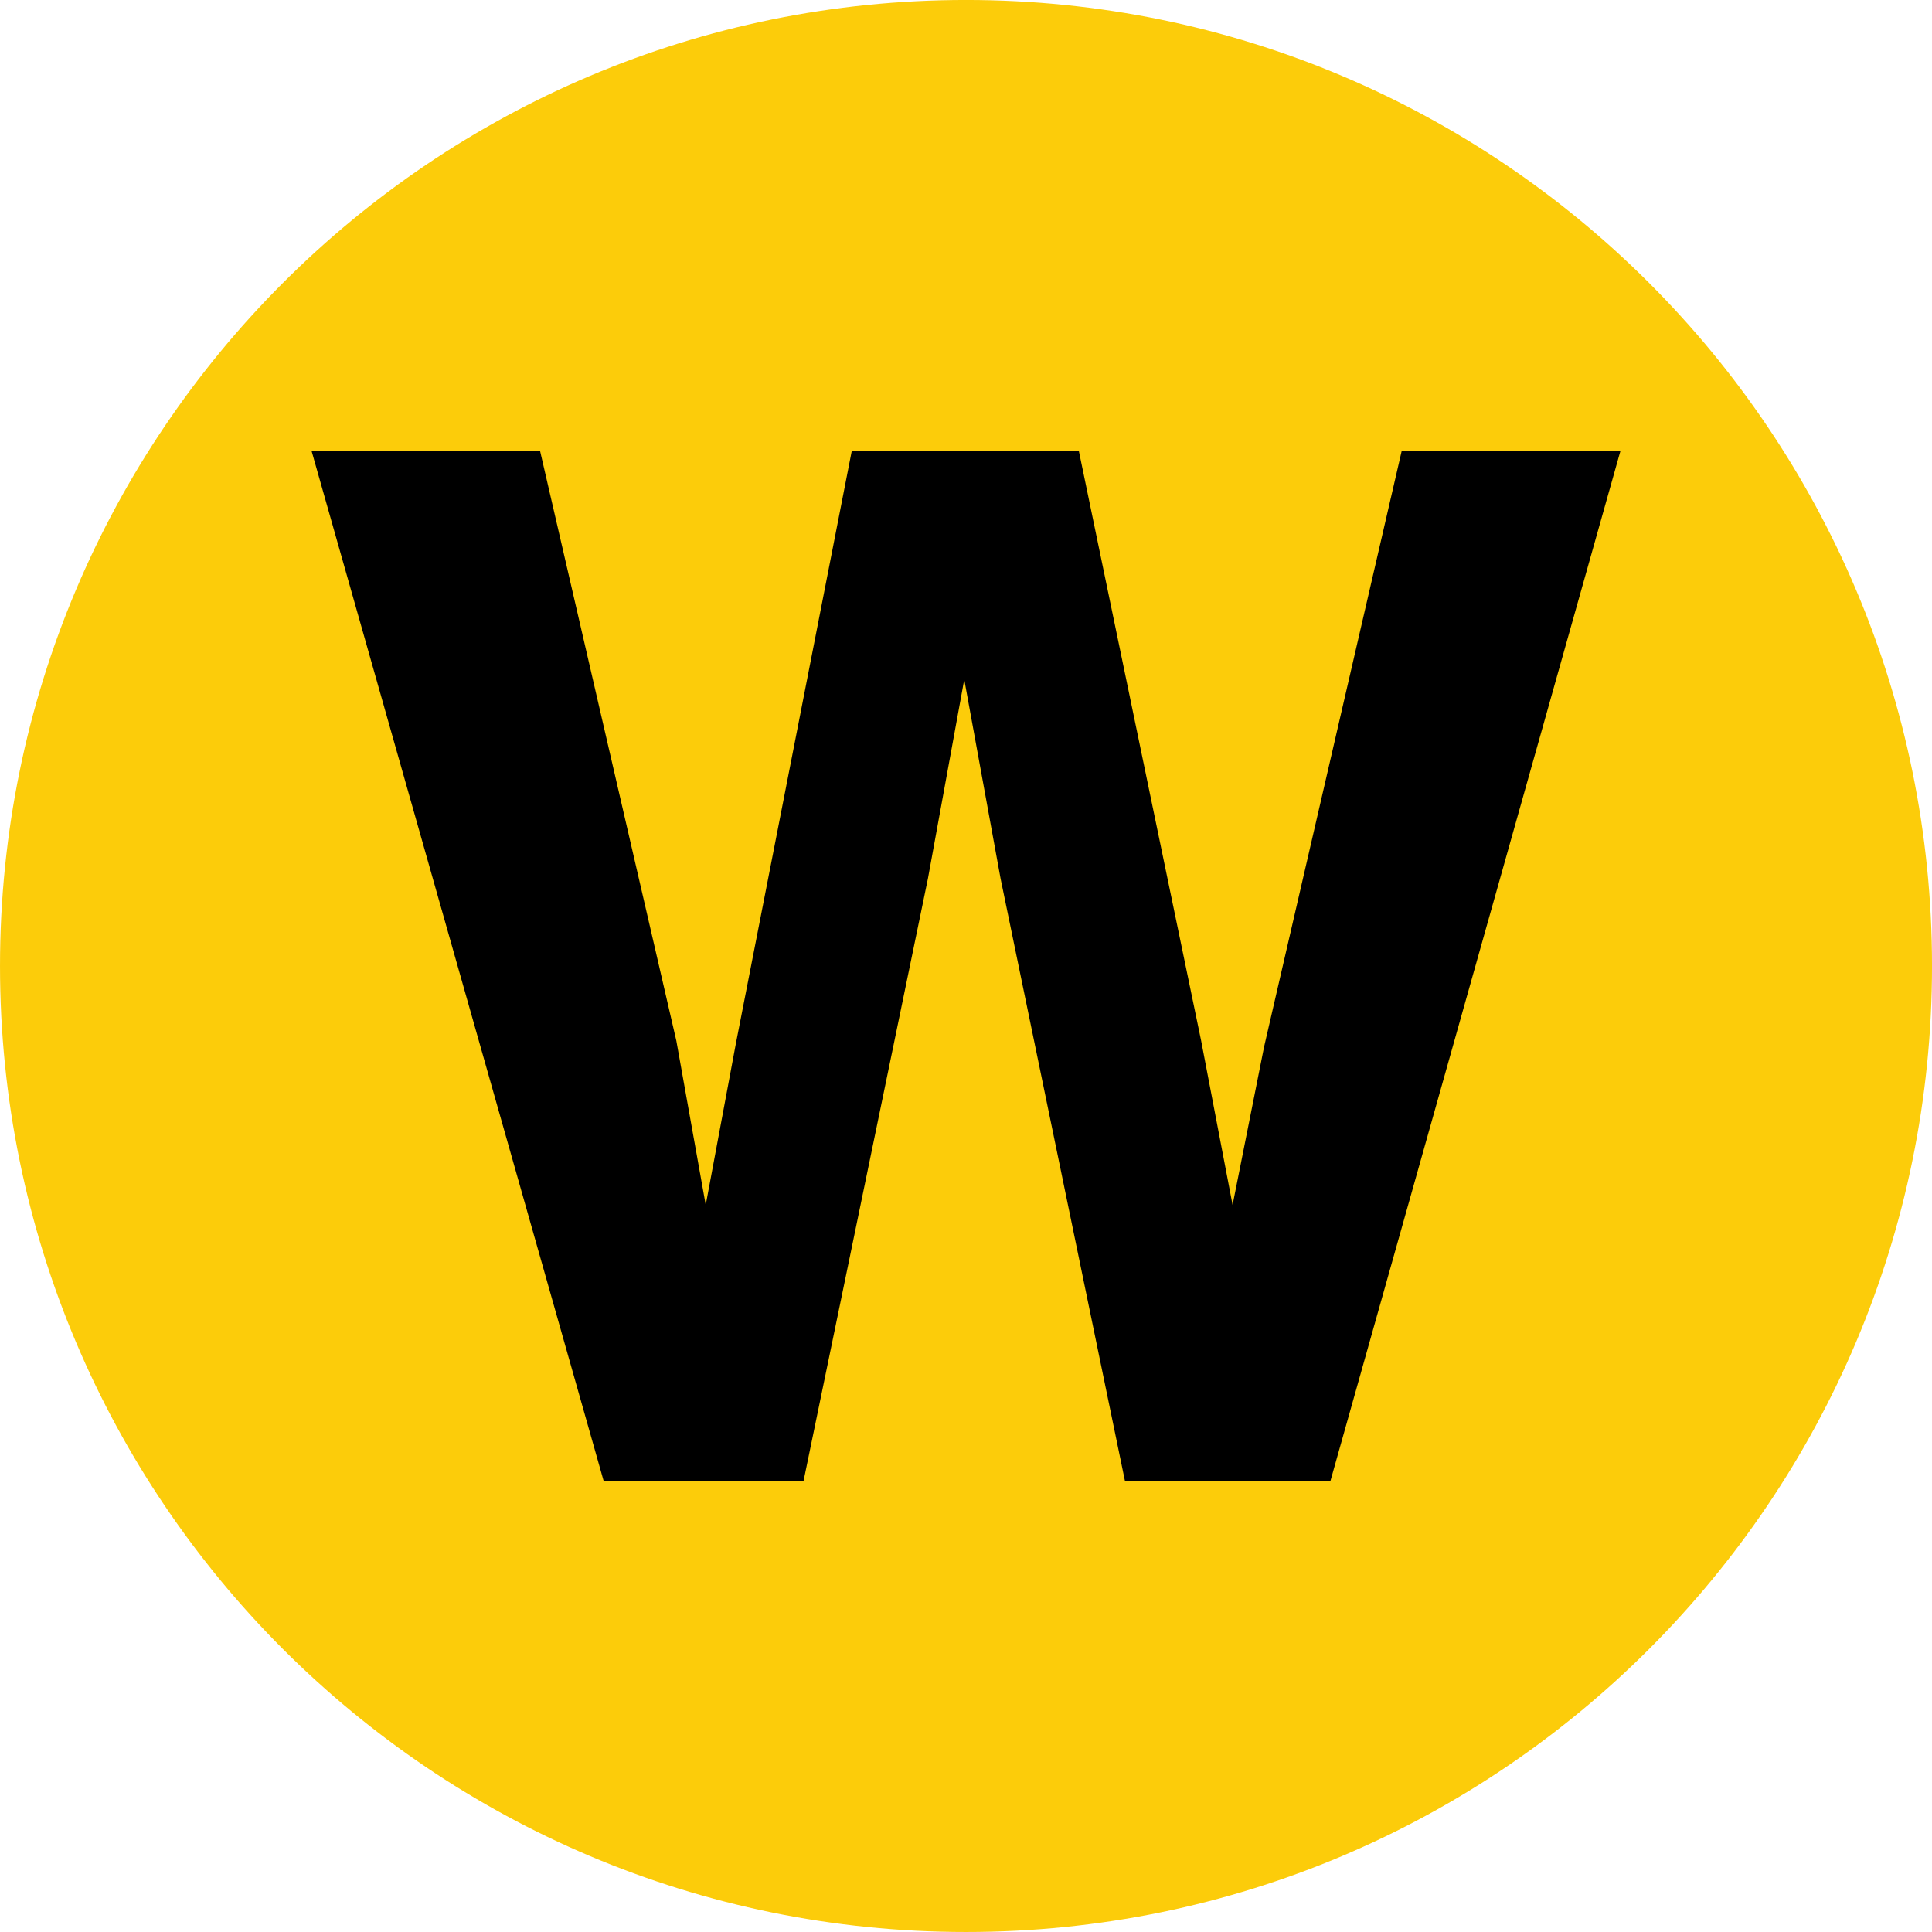
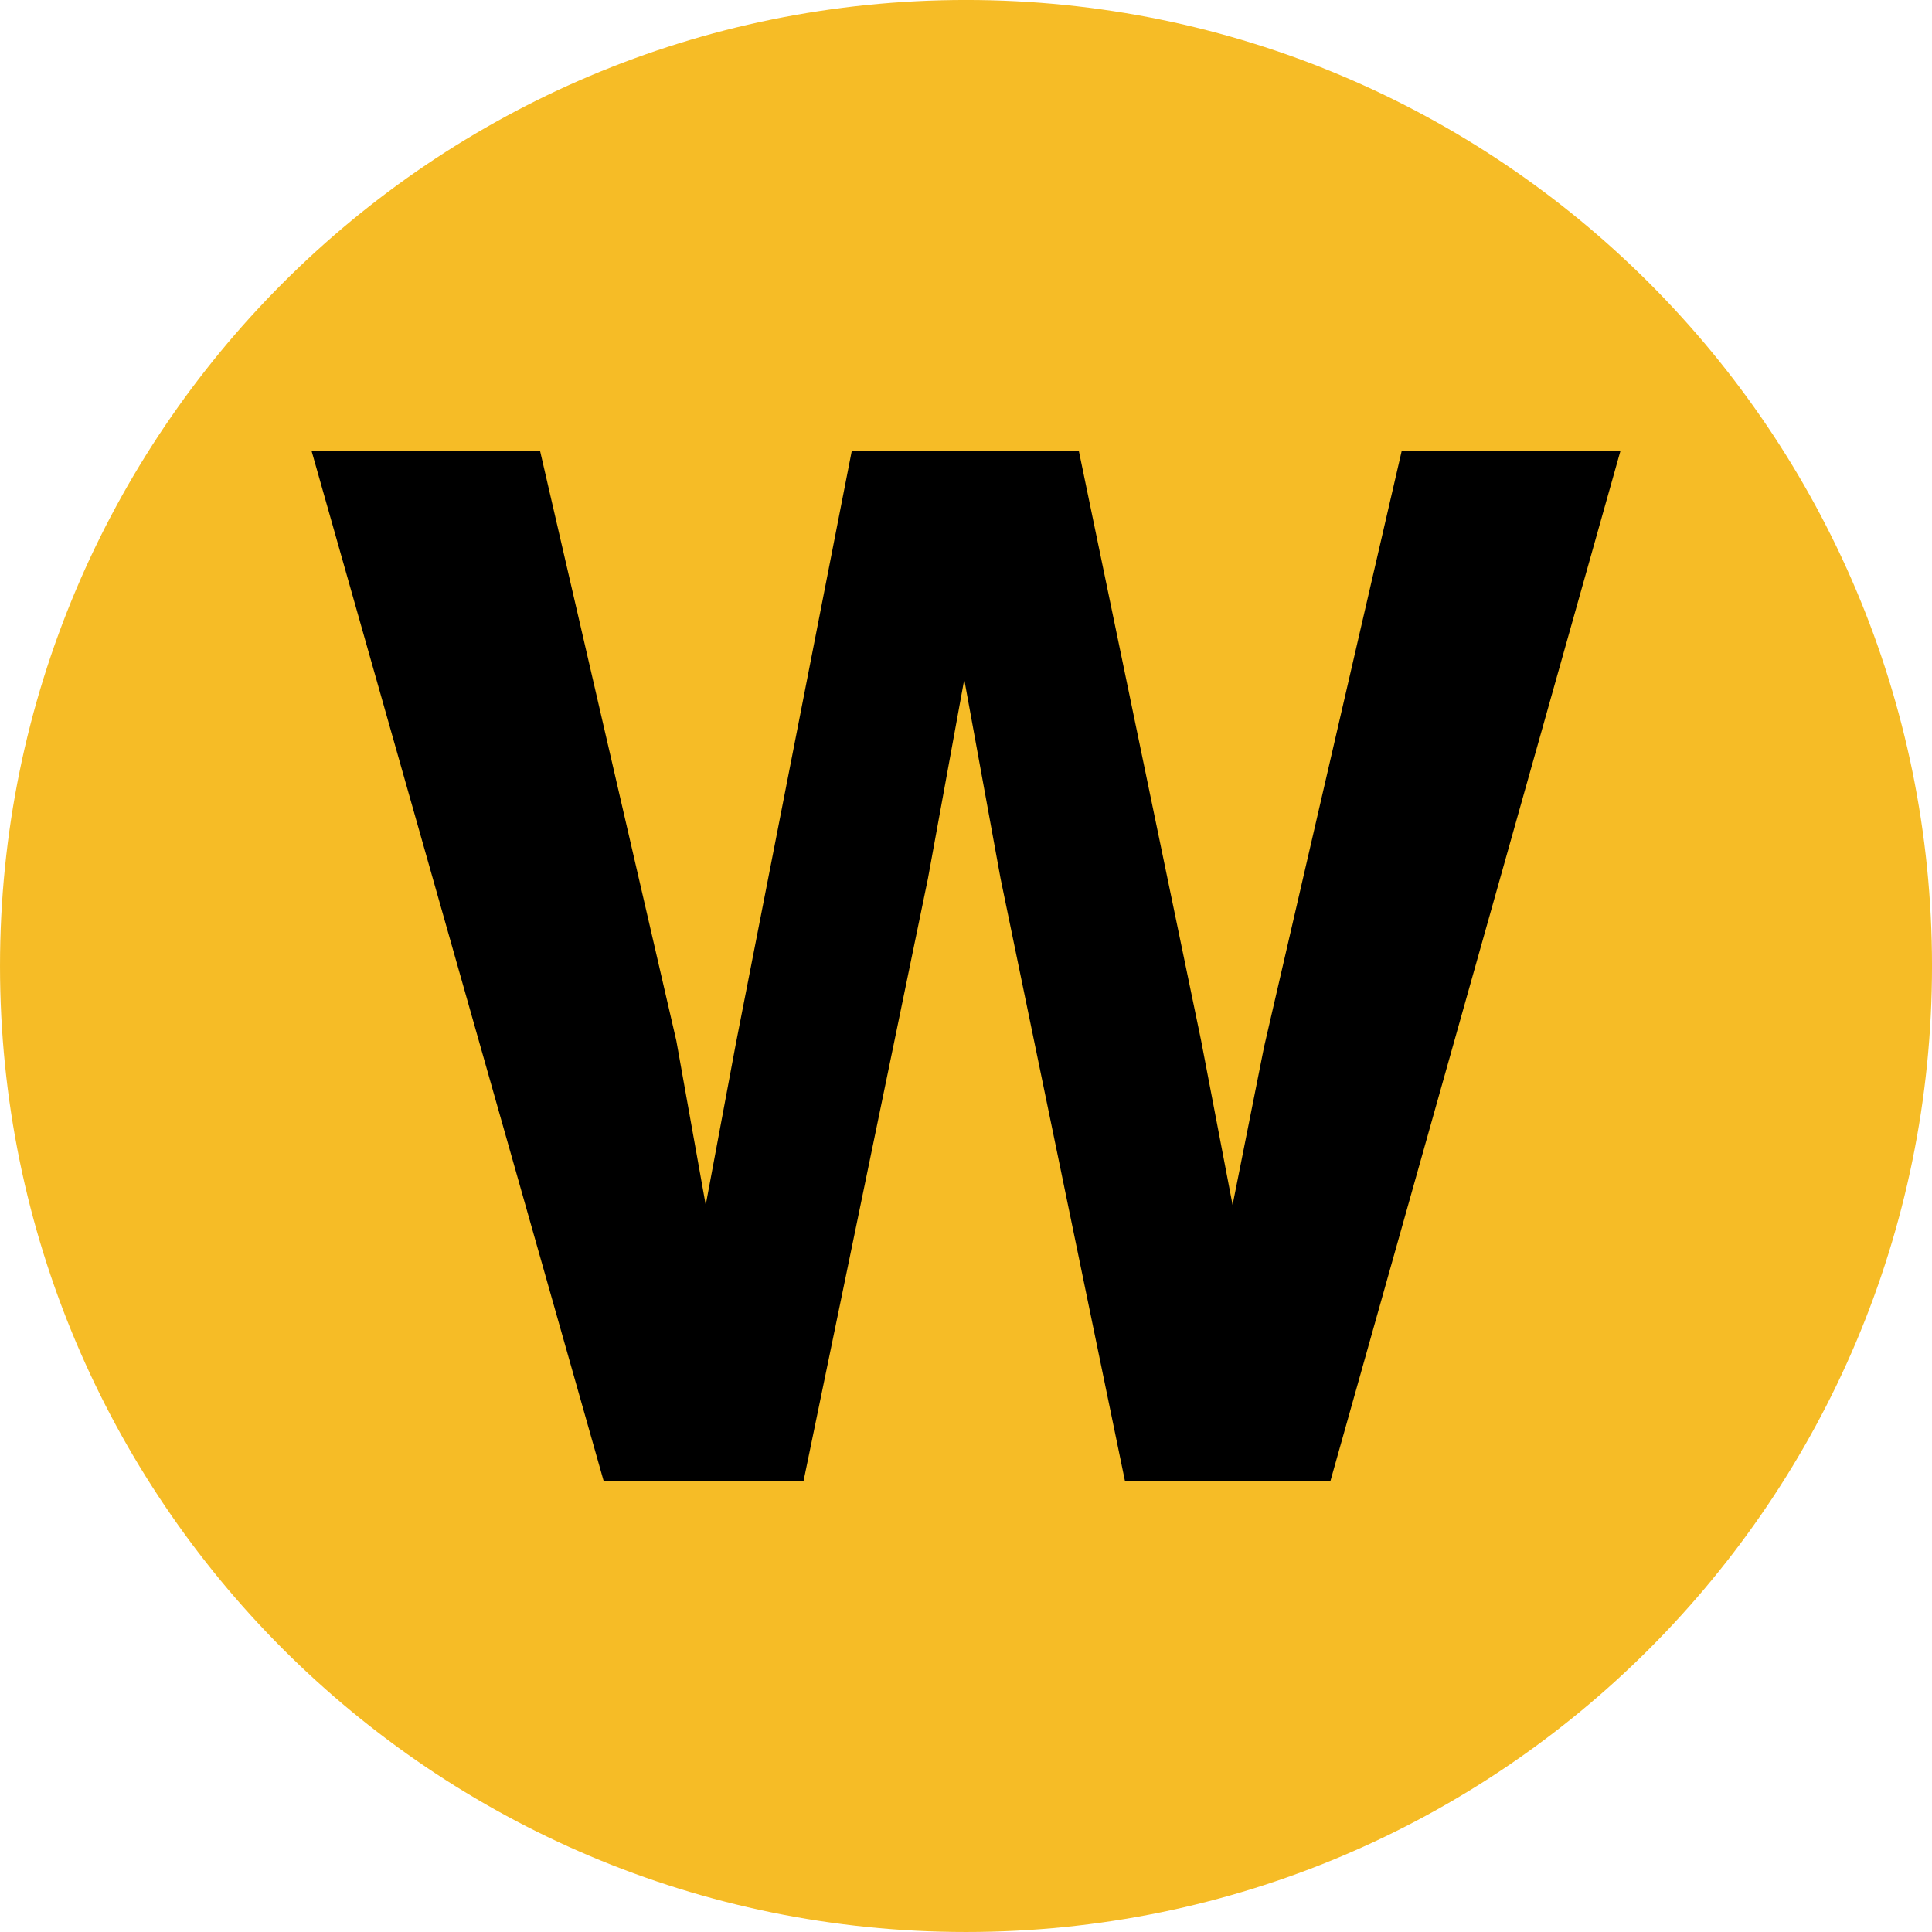
<svg xmlns="http://www.w3.org/2000/svg" xml:space="preserve" style="fill-rule:evenodd;clip-rule:evenodd;stroke-linejoin:round;stroke-miterlimit:1.414" viewBox="0 0 90 90">
-   <circle cx="49.347" cy="50.033" r="43.995" style="fill:#fccc0a" transform="translate(-5.474 -6.177)scale(1.02285)" />
+   <circle cx="49.347" cy="50.033" r="43.995" style="fill:#f6bc26" transform="translate(-5.474 -6.177)scale(1.02285)" />
  <path d="m6.511-10.655 5.006 21.667 1.079 6.032 1.103-5.904 4.262-21.795h8.343l4.493 21.667 1.155 6.032 1.155-5.801 5.057-21.898H46.2l-10.654 37.84h-7.548L23.429 5.056l-1.335-7.317-1.335 7.317-4.569 22.129H8.847l-10.73-37.84z" style="fill:#000;fill-rule:nonzero" transform="translate(16.903 34.52)scale(1.26802)" />
</svg>
